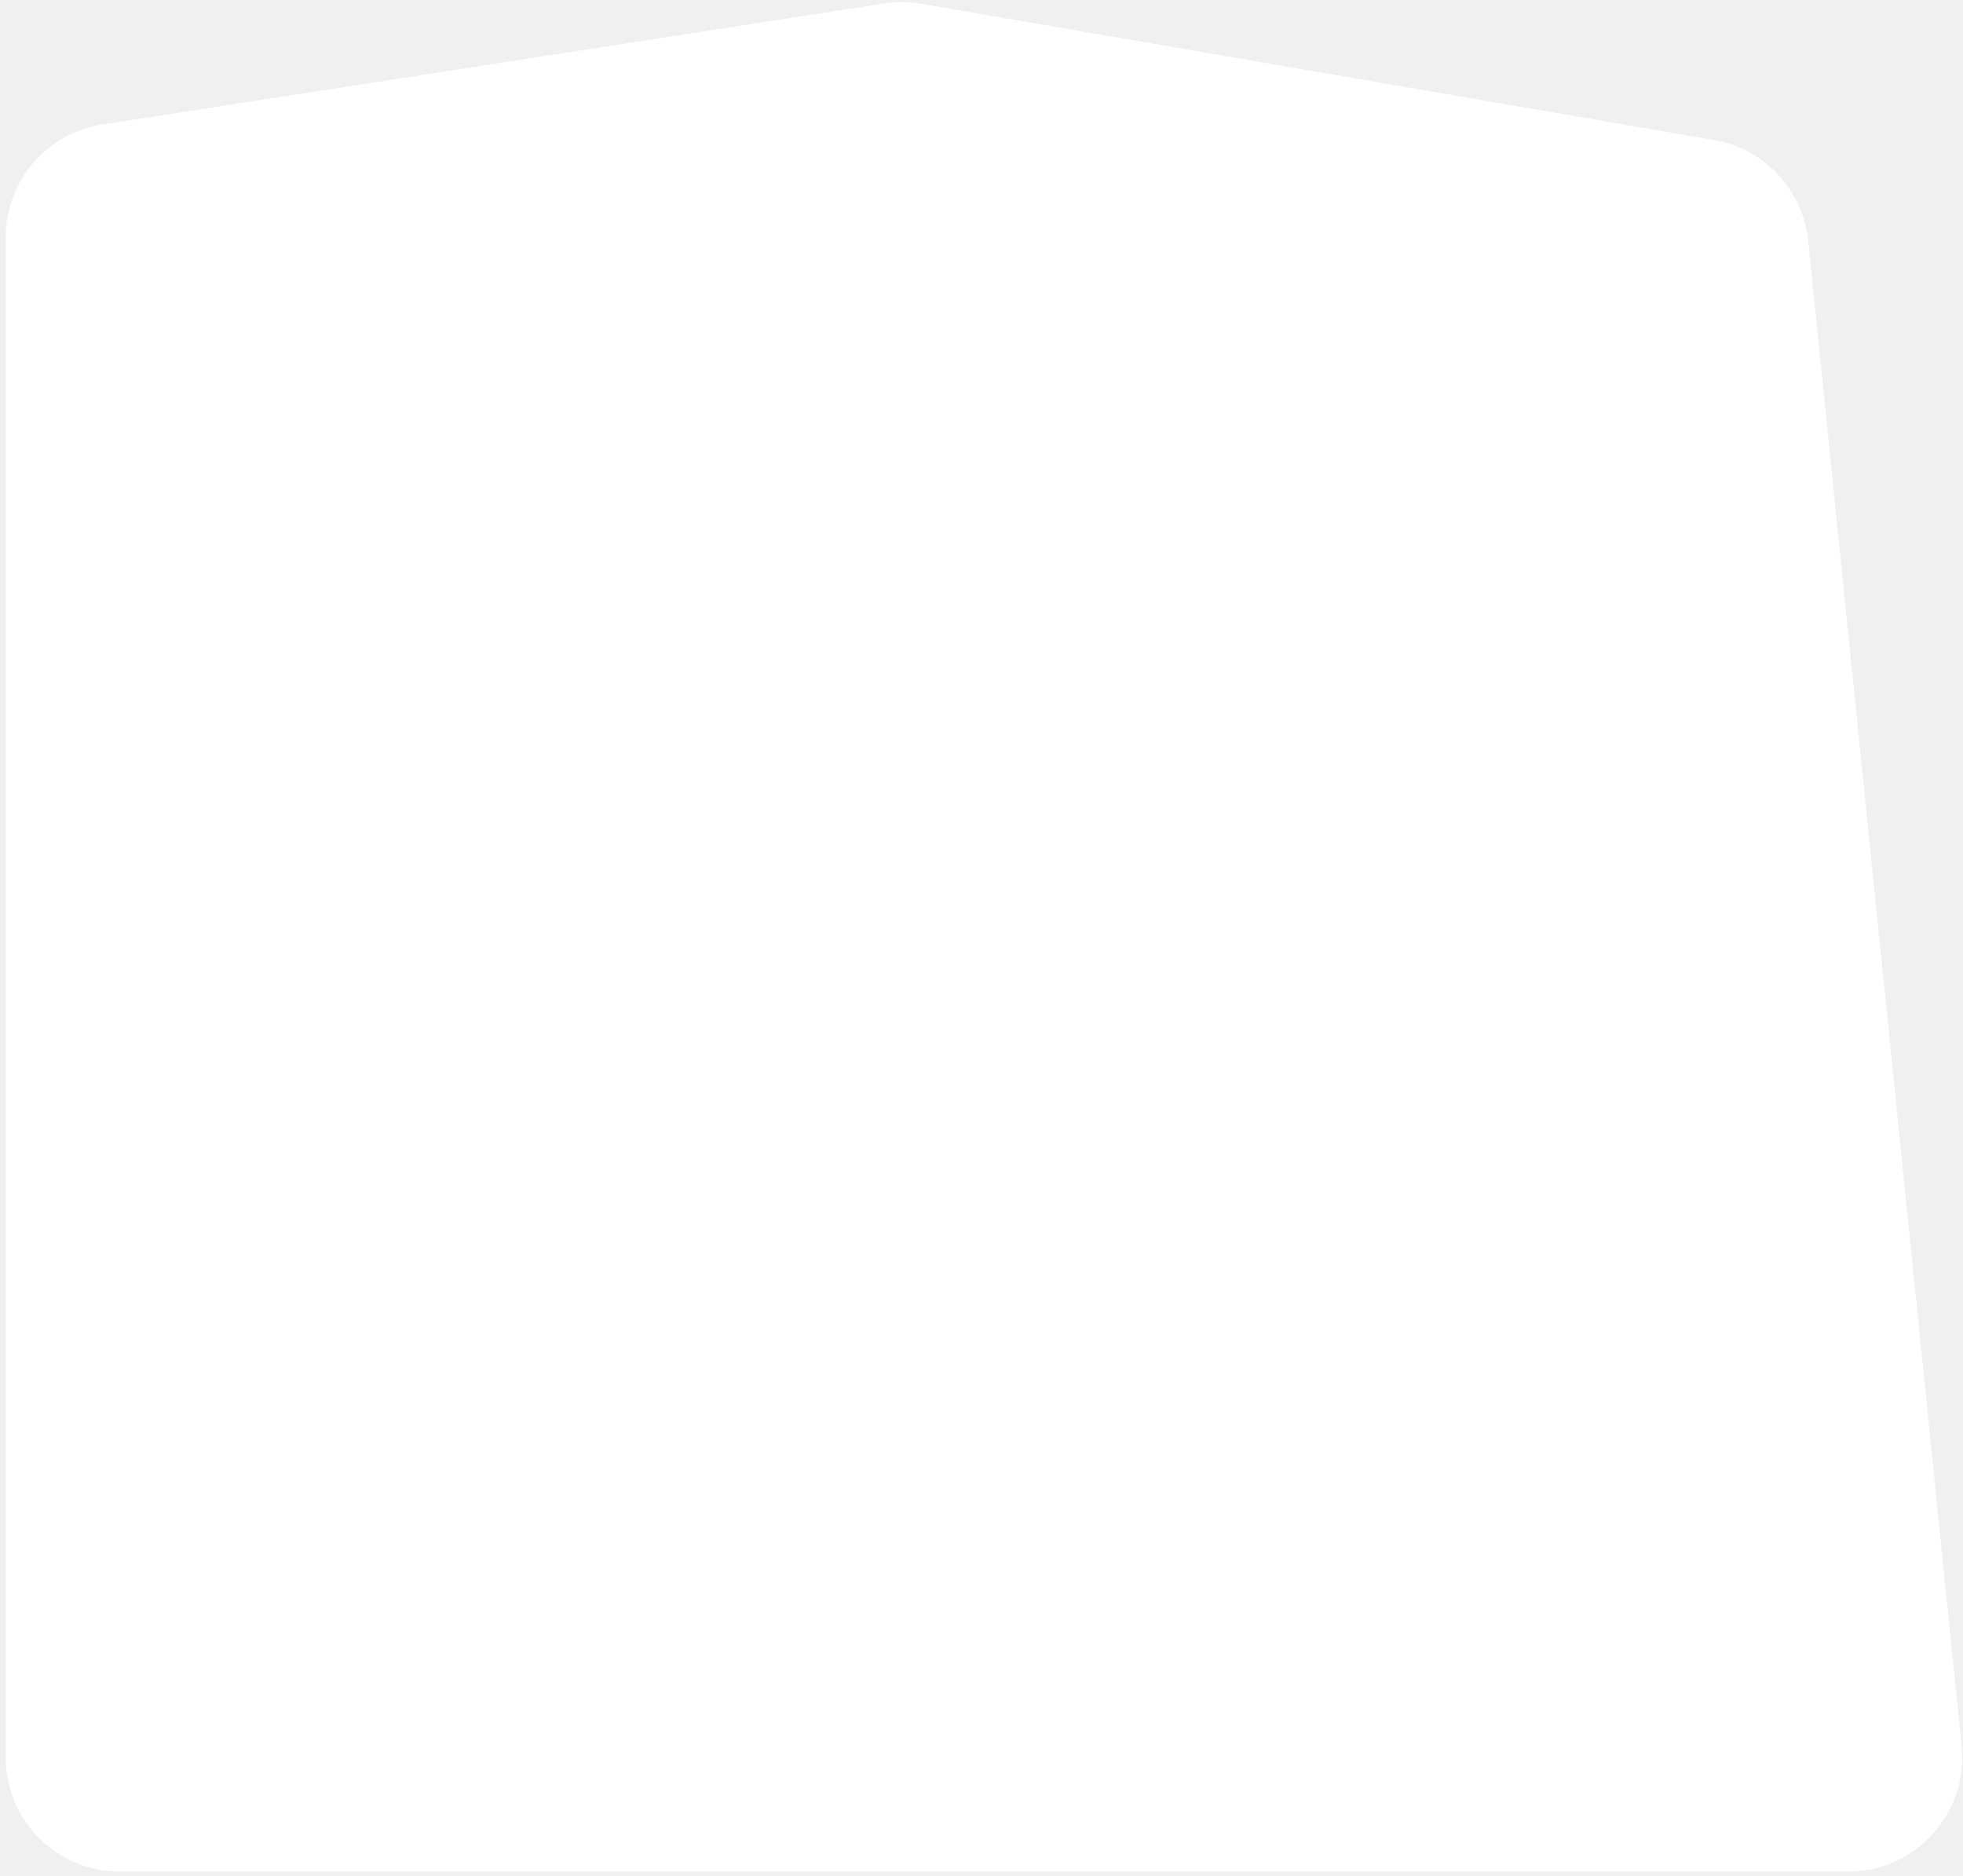
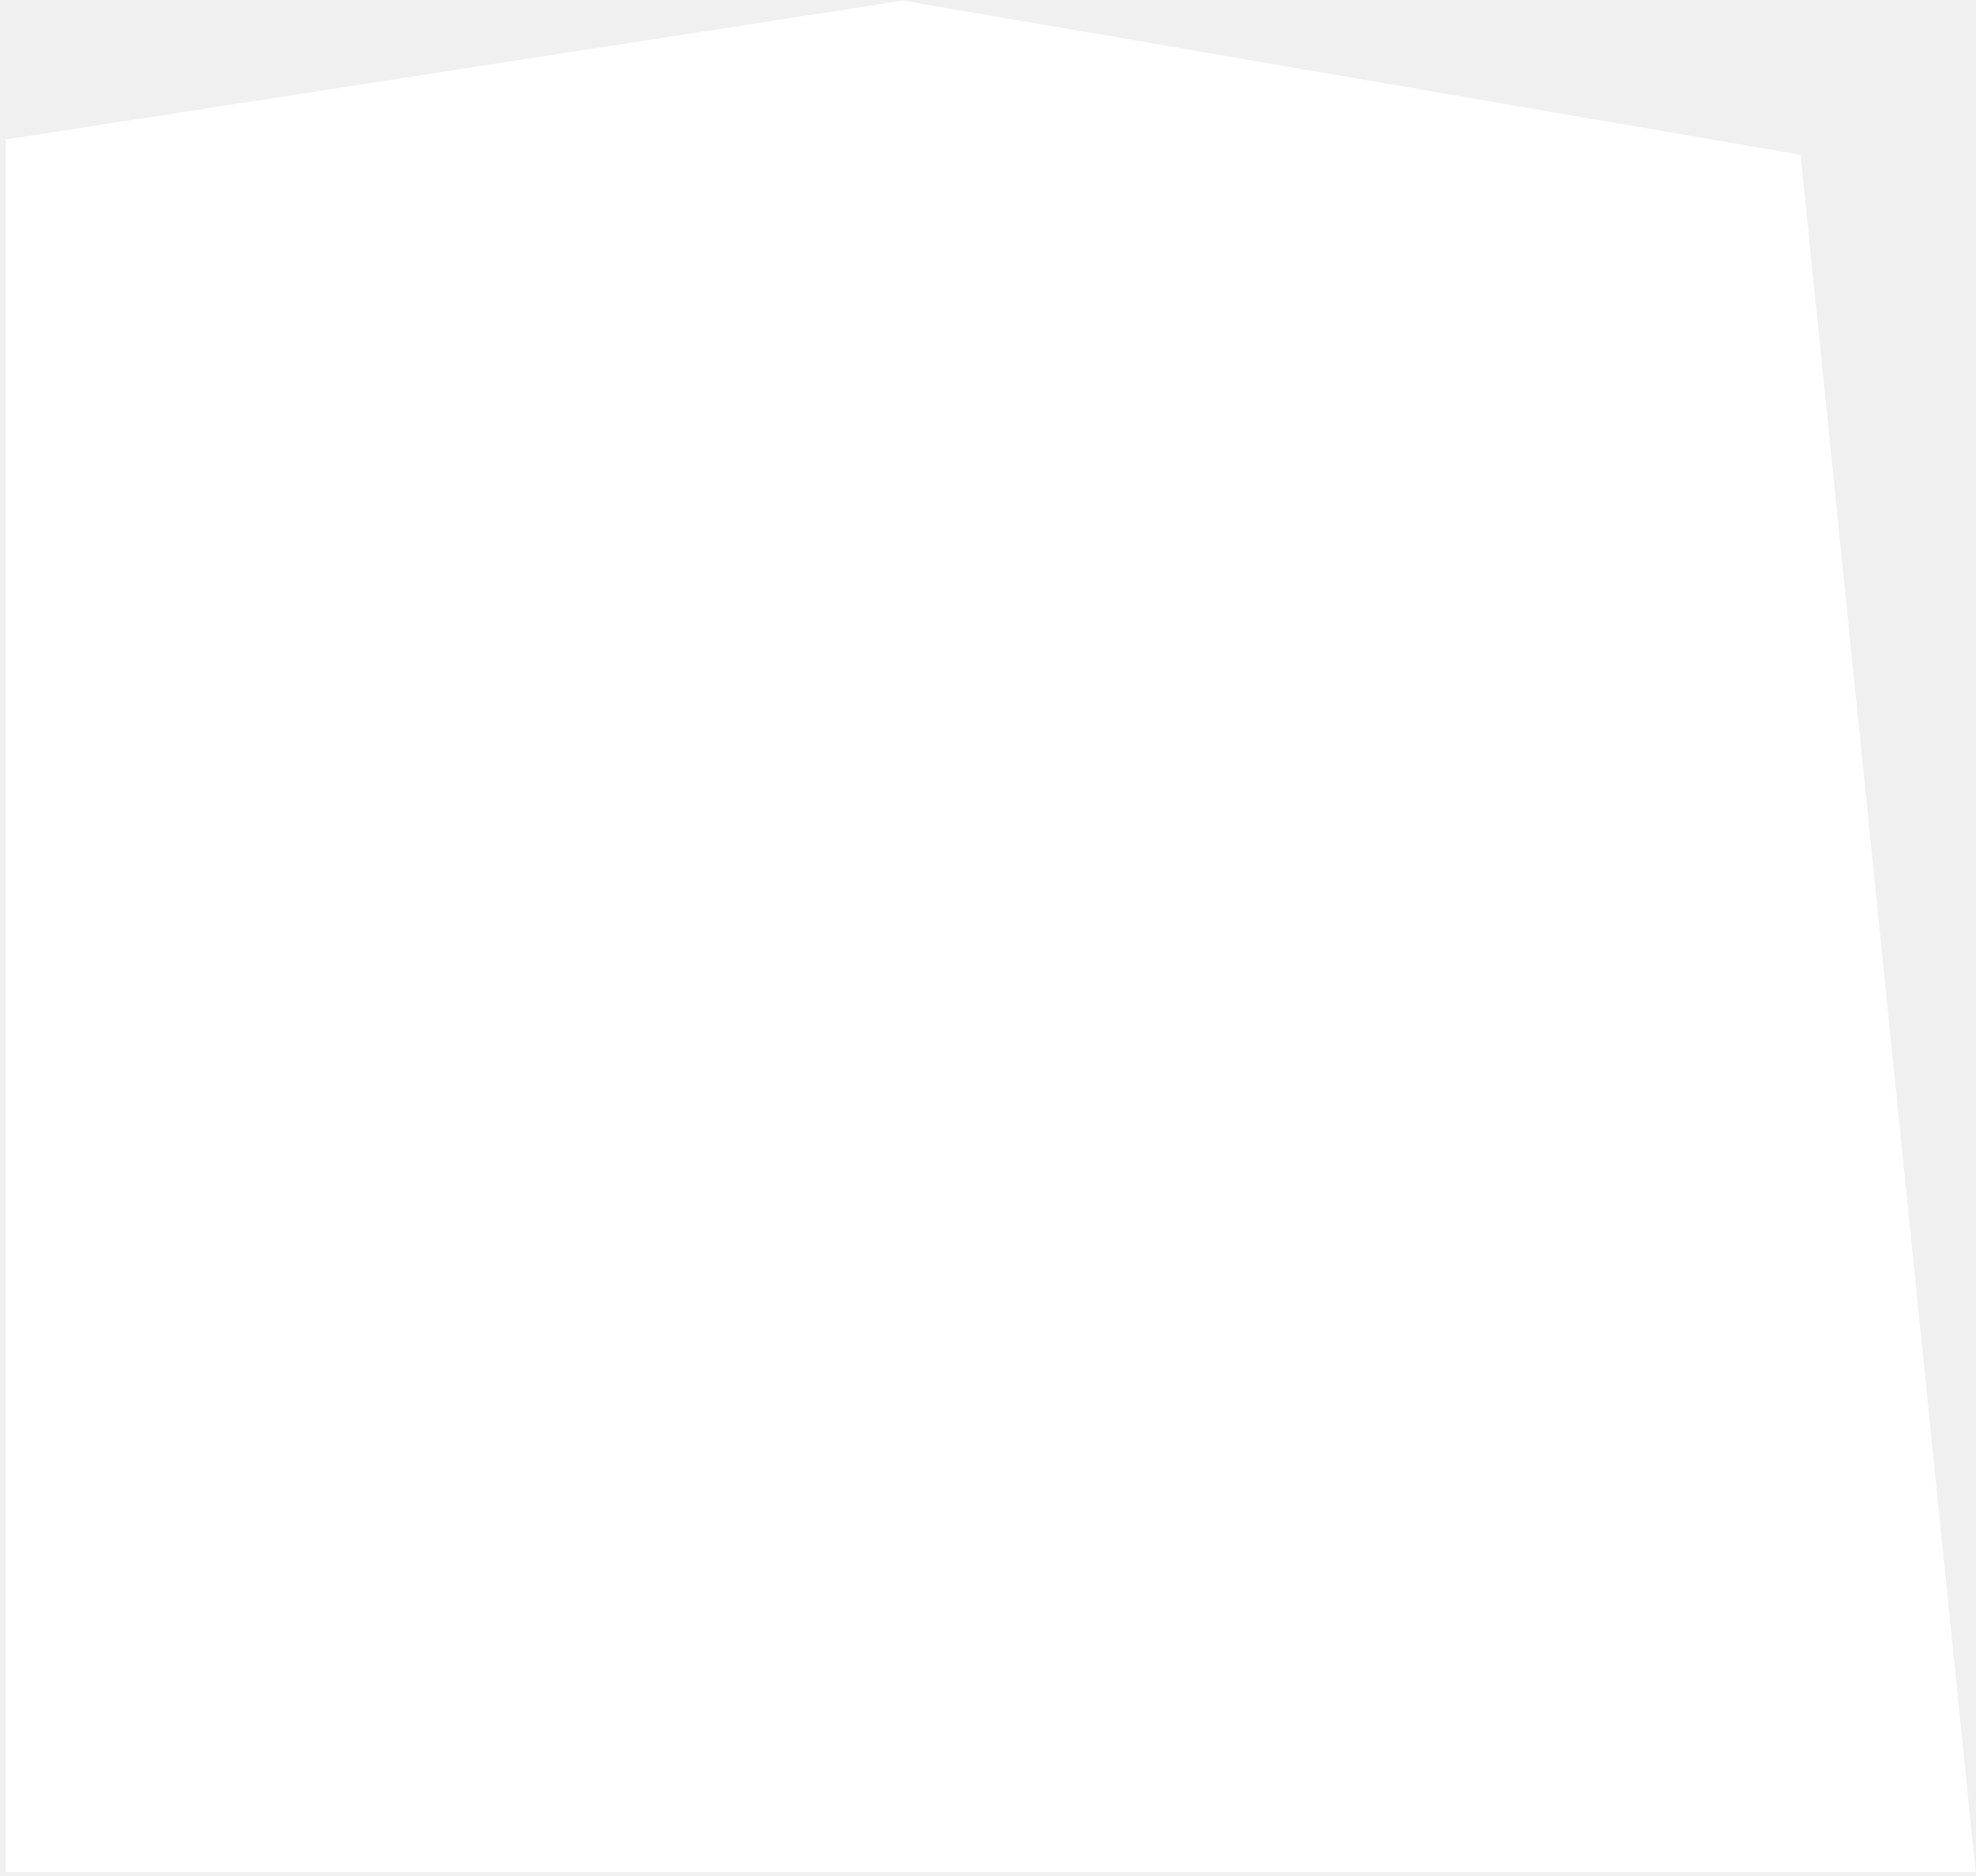
- <svg xmlns="http://www.w3.org/2000/svg" width="335" height="320" viewBox="0 0 335 320" fill="none">
-   <path d="M0.974 40.492C0.974 30.886 7.978 22.715 17.471 21.245L150.885 0.589C152.967 0.266 155.088 0.284 157.164 0.641L292.506 23.899C301.123 25.38 307.697 32.422 308.584 41.12L334.762 297.916C335.932 309.394 326.923 319.368 315.385 319.368H20.451C9.694 319.368 0.974 310.648 0.974 299.891V40.492Z" fill="white" />
+ <svg xmlns="http://www.w3.org/2000/svg" width="337" height="320" viewBox="0 0 337 320" fill="none">
+   <path d="M0.974 23.799L154.029 0.102L307.084 26.405L336.948 319.368H0.974V23.799Z" fill="white" />
</svg>
